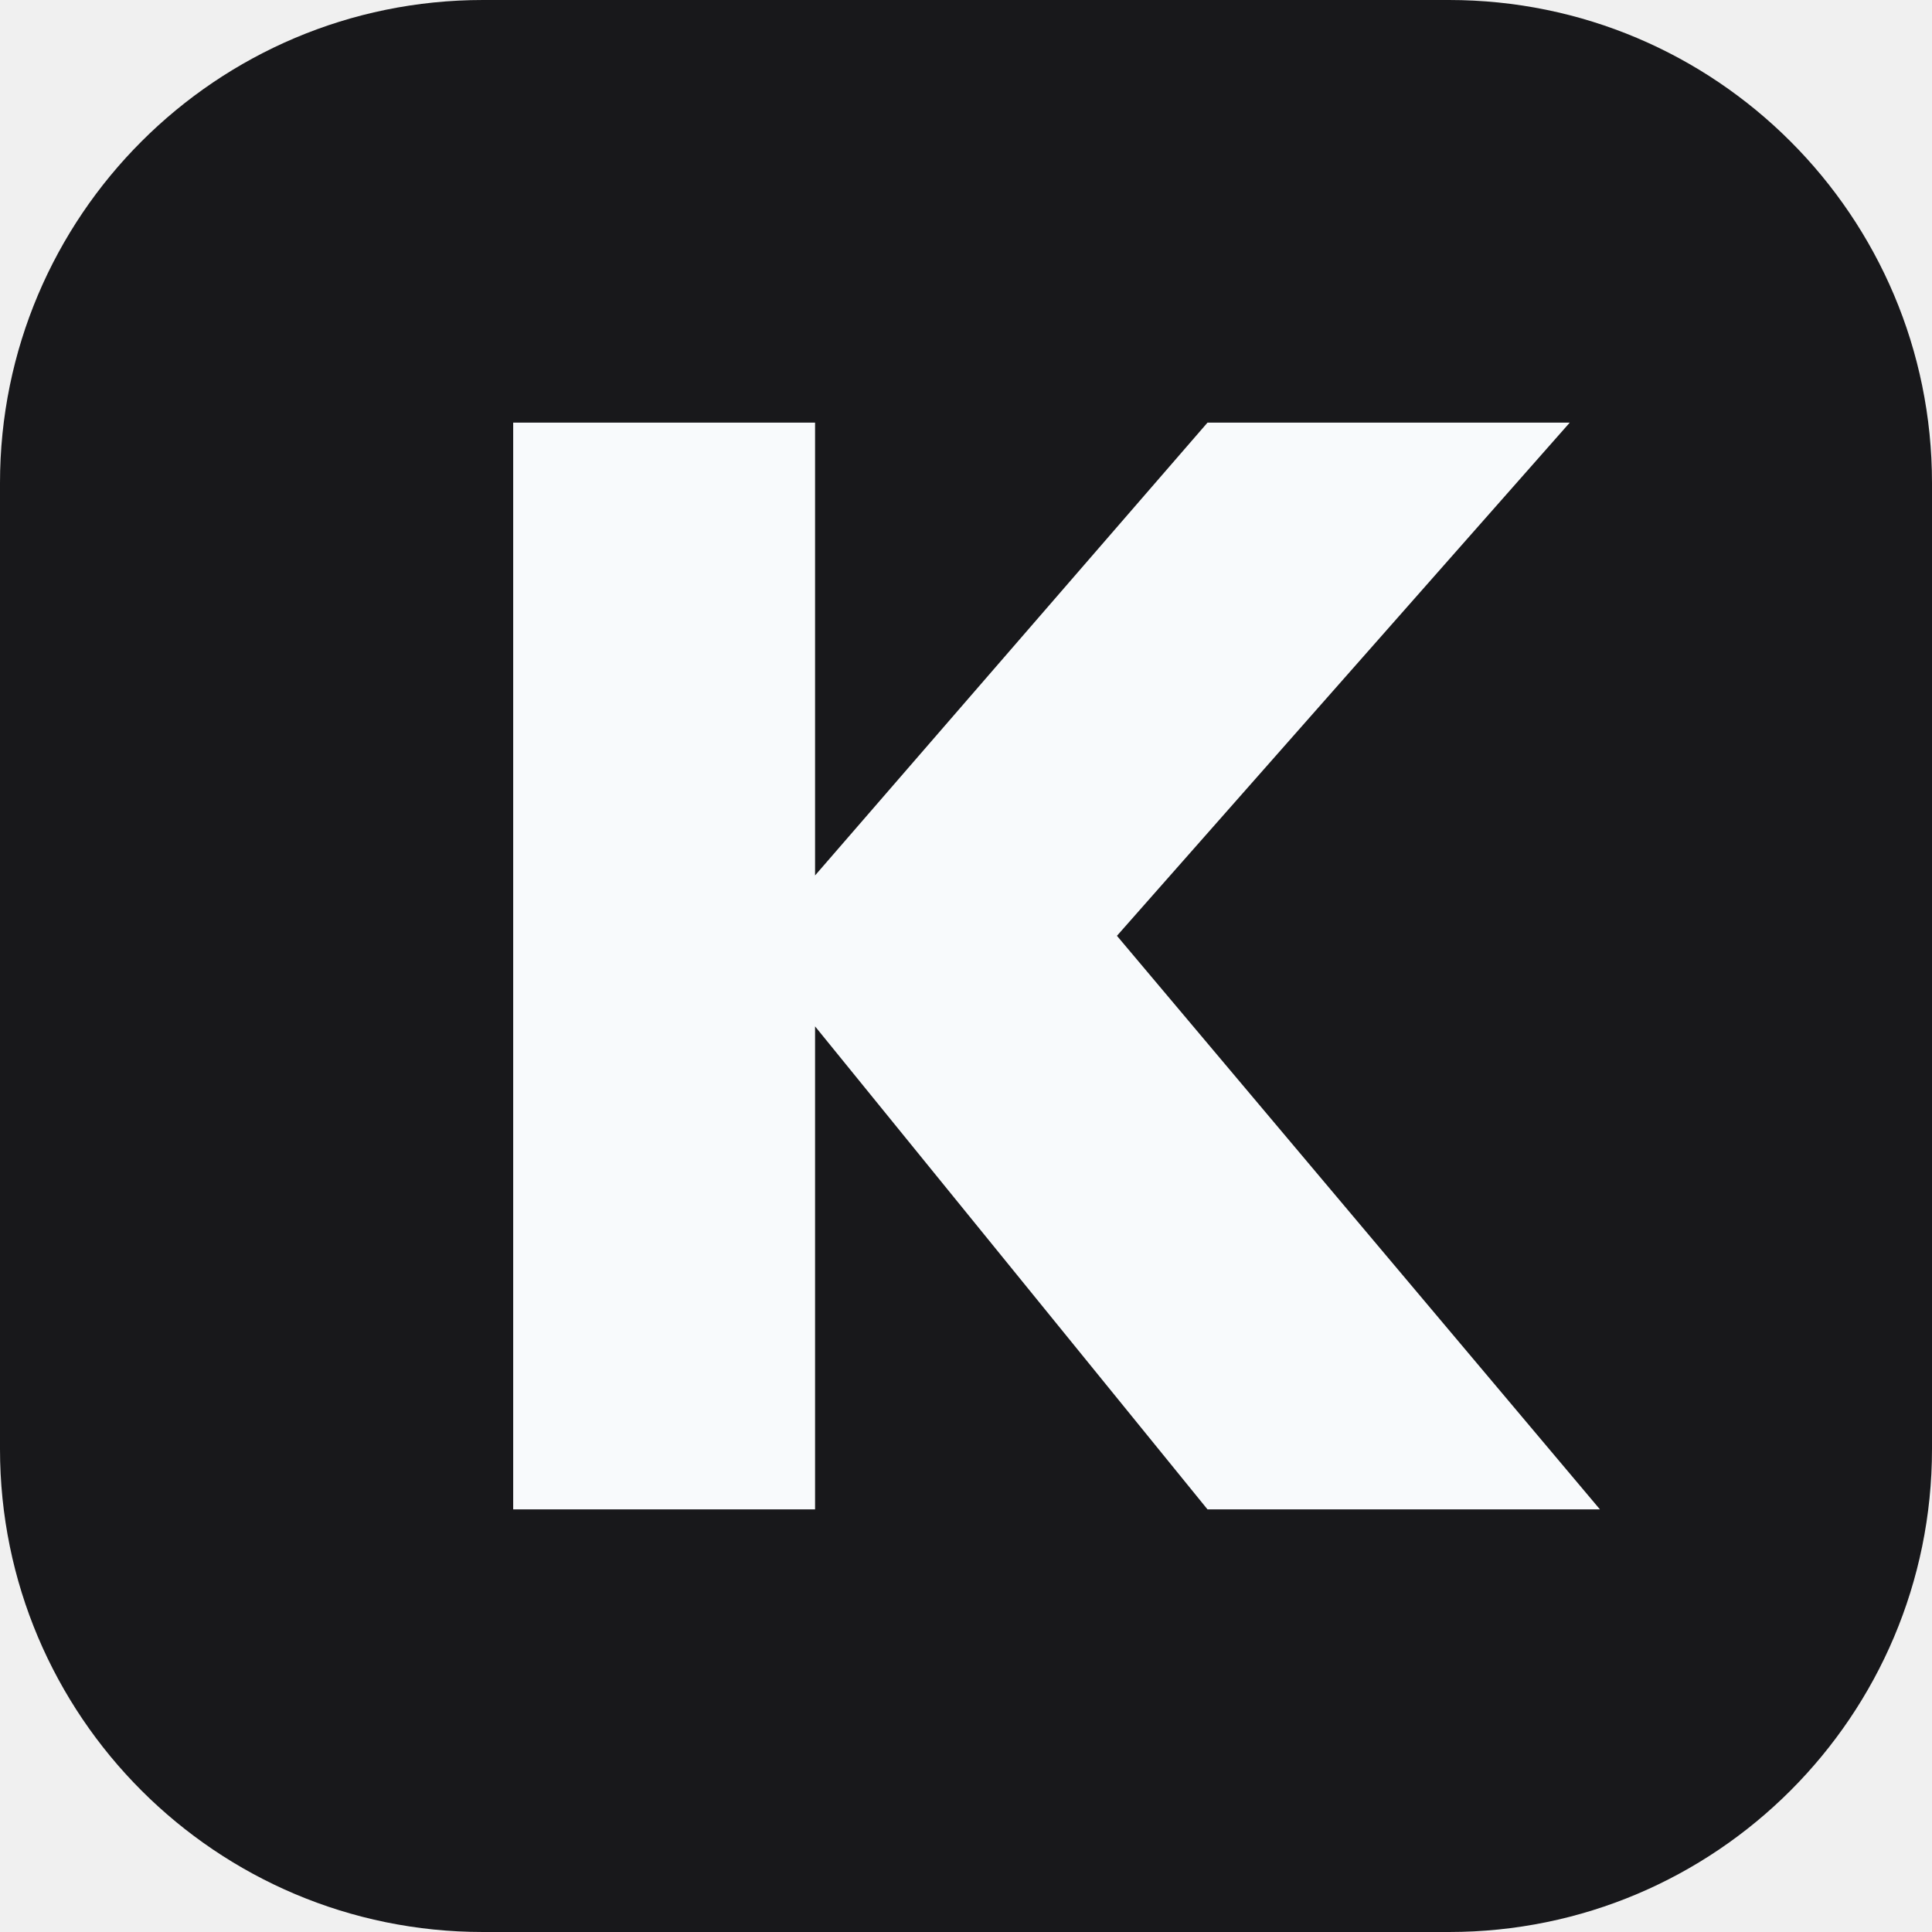
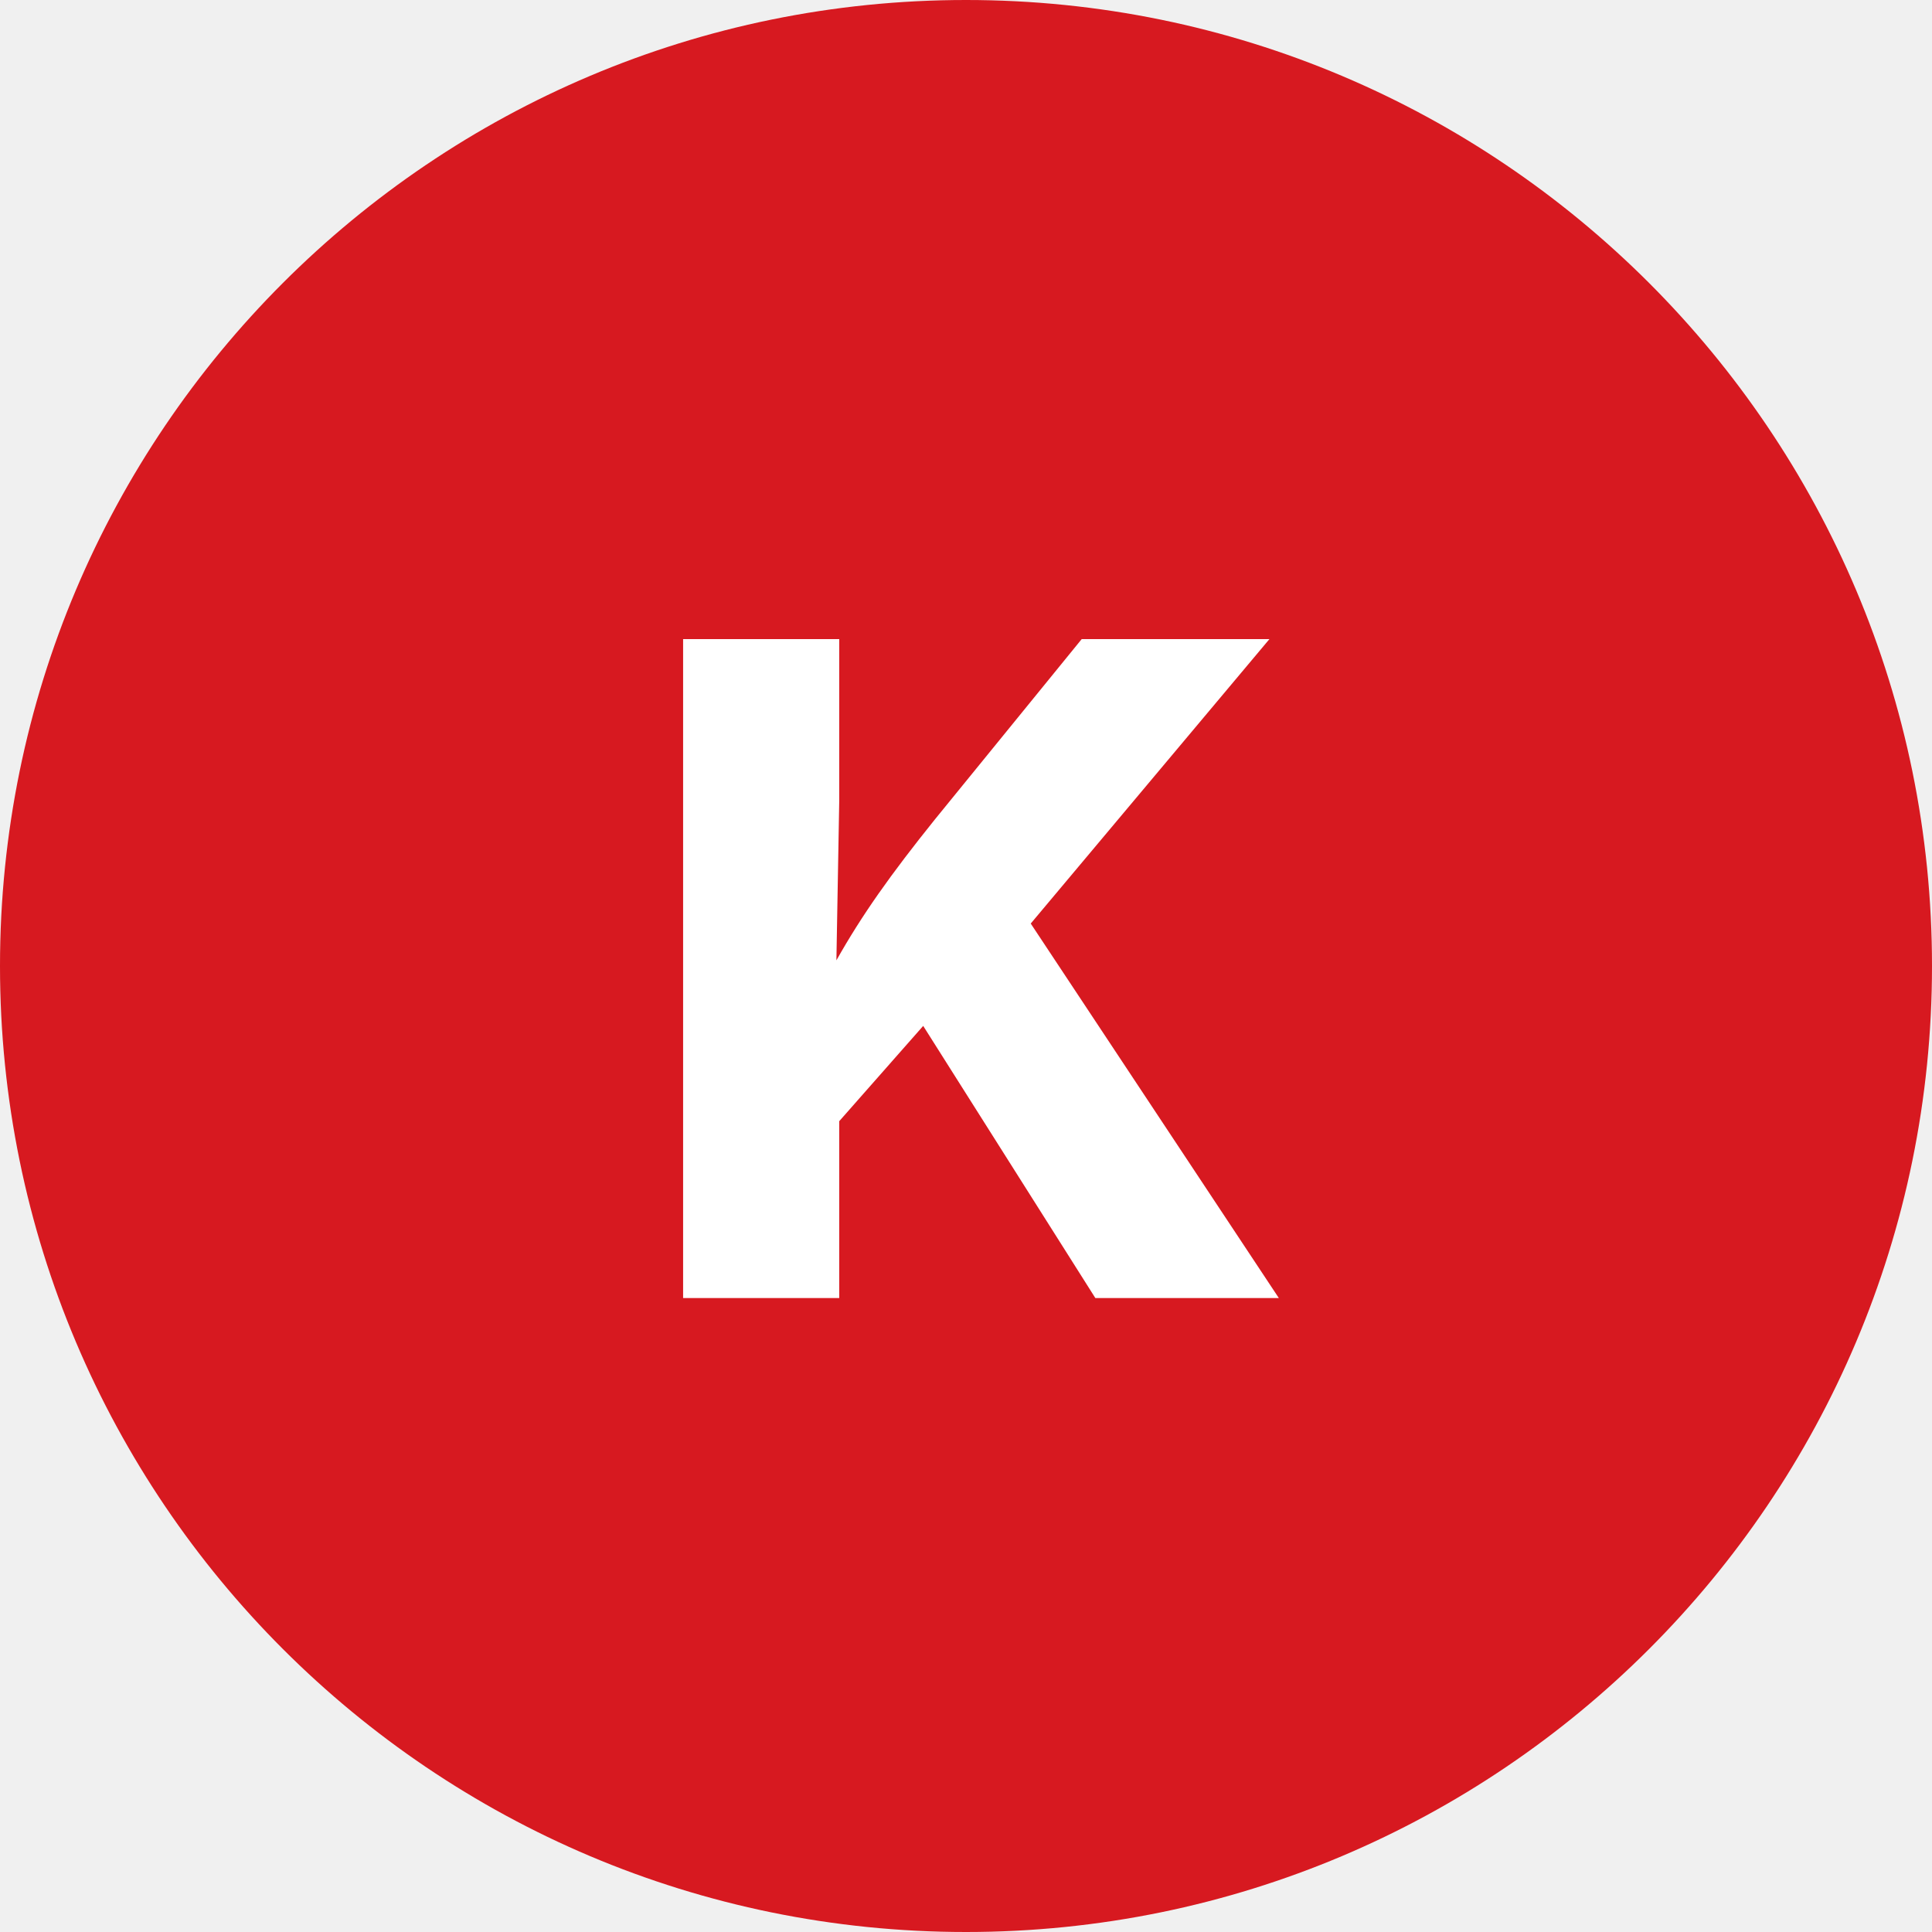
- <svg xmlns="http://www.w3.org/2000/svg" viewBox="0 0 64 64" role="img">
-   <rect width="64" height="64" rx="16" fill="#18181b" />
-   <path d="M17 14h10v15l13-15h12L37 31l16 19H40L27 34v16H17z" fill="#f8fafc" />
+ <svg xmlns="http://www.w3.org/2000/svg" viewBox="0 0 64 64" role="img" aria-label="Kini">
+   <circle cx="32" cy="32" r="32" fill="#d71920" />
+   <text x="32" y="43" fill="#ffffff" font-family="Inter, Arial, sans-serif" font-size="30" font-weight="800" letter-spacing="-1" text-anchor="middle">K</text>
</svg>
